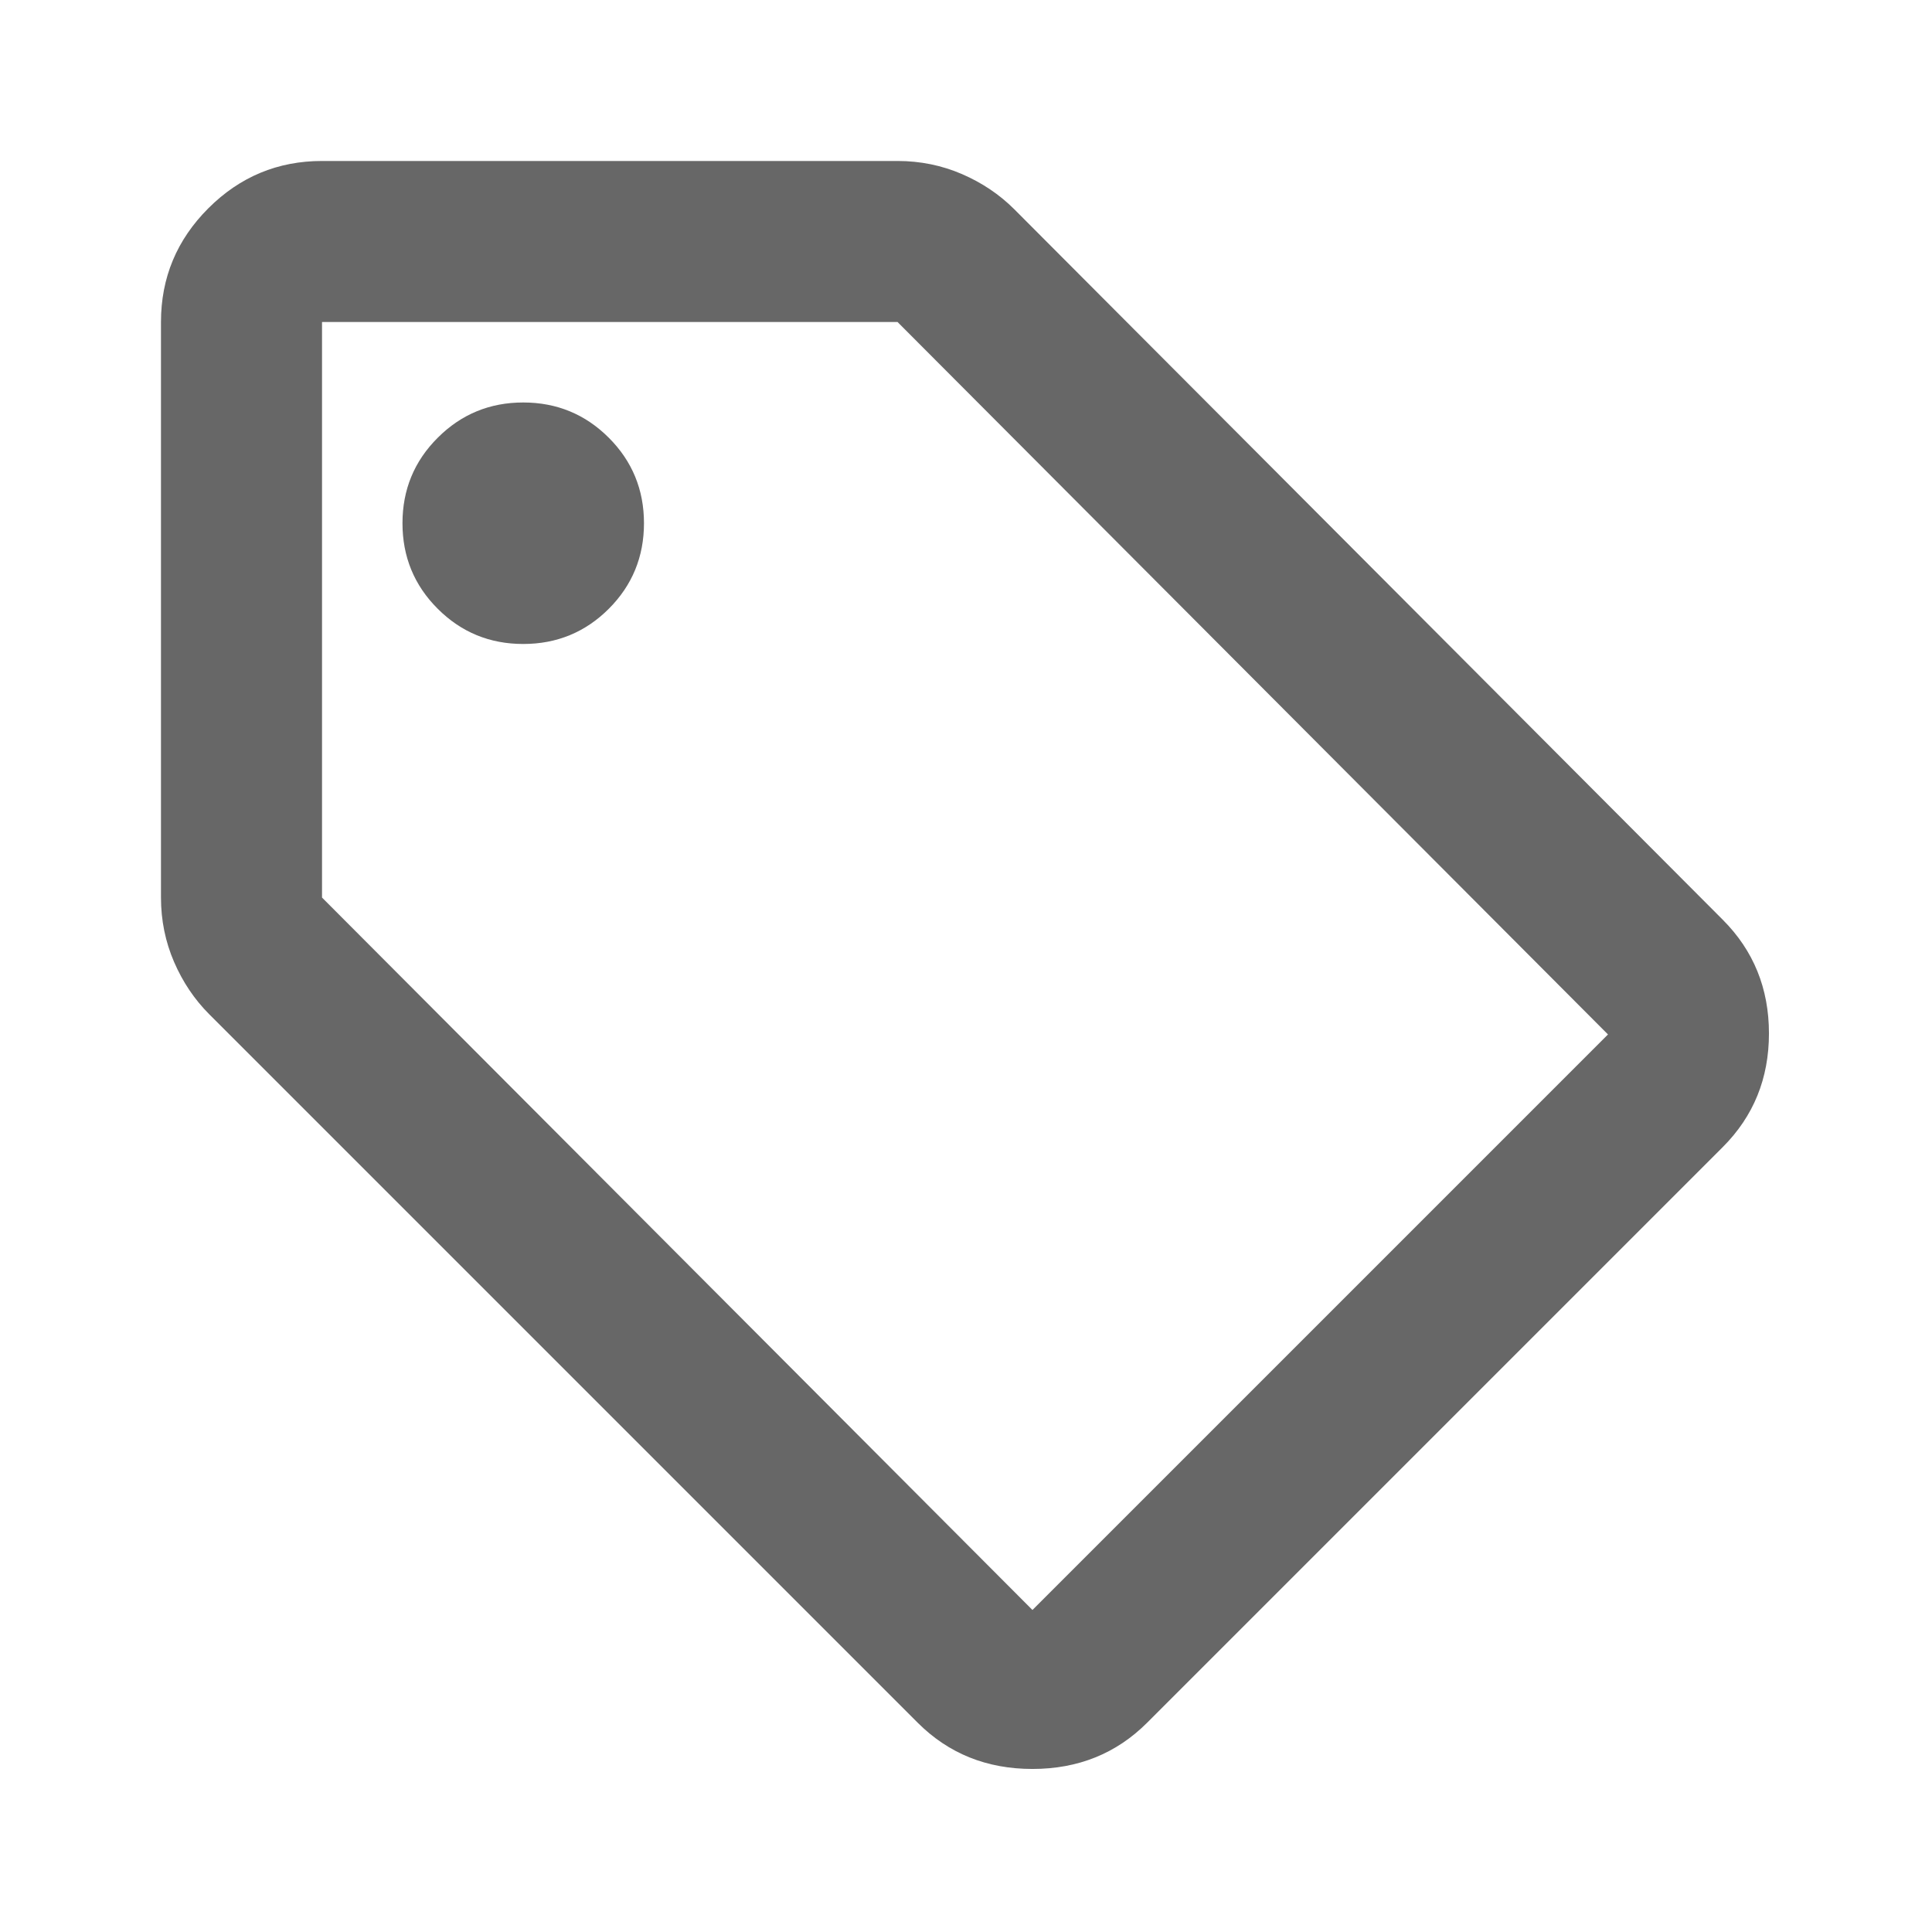
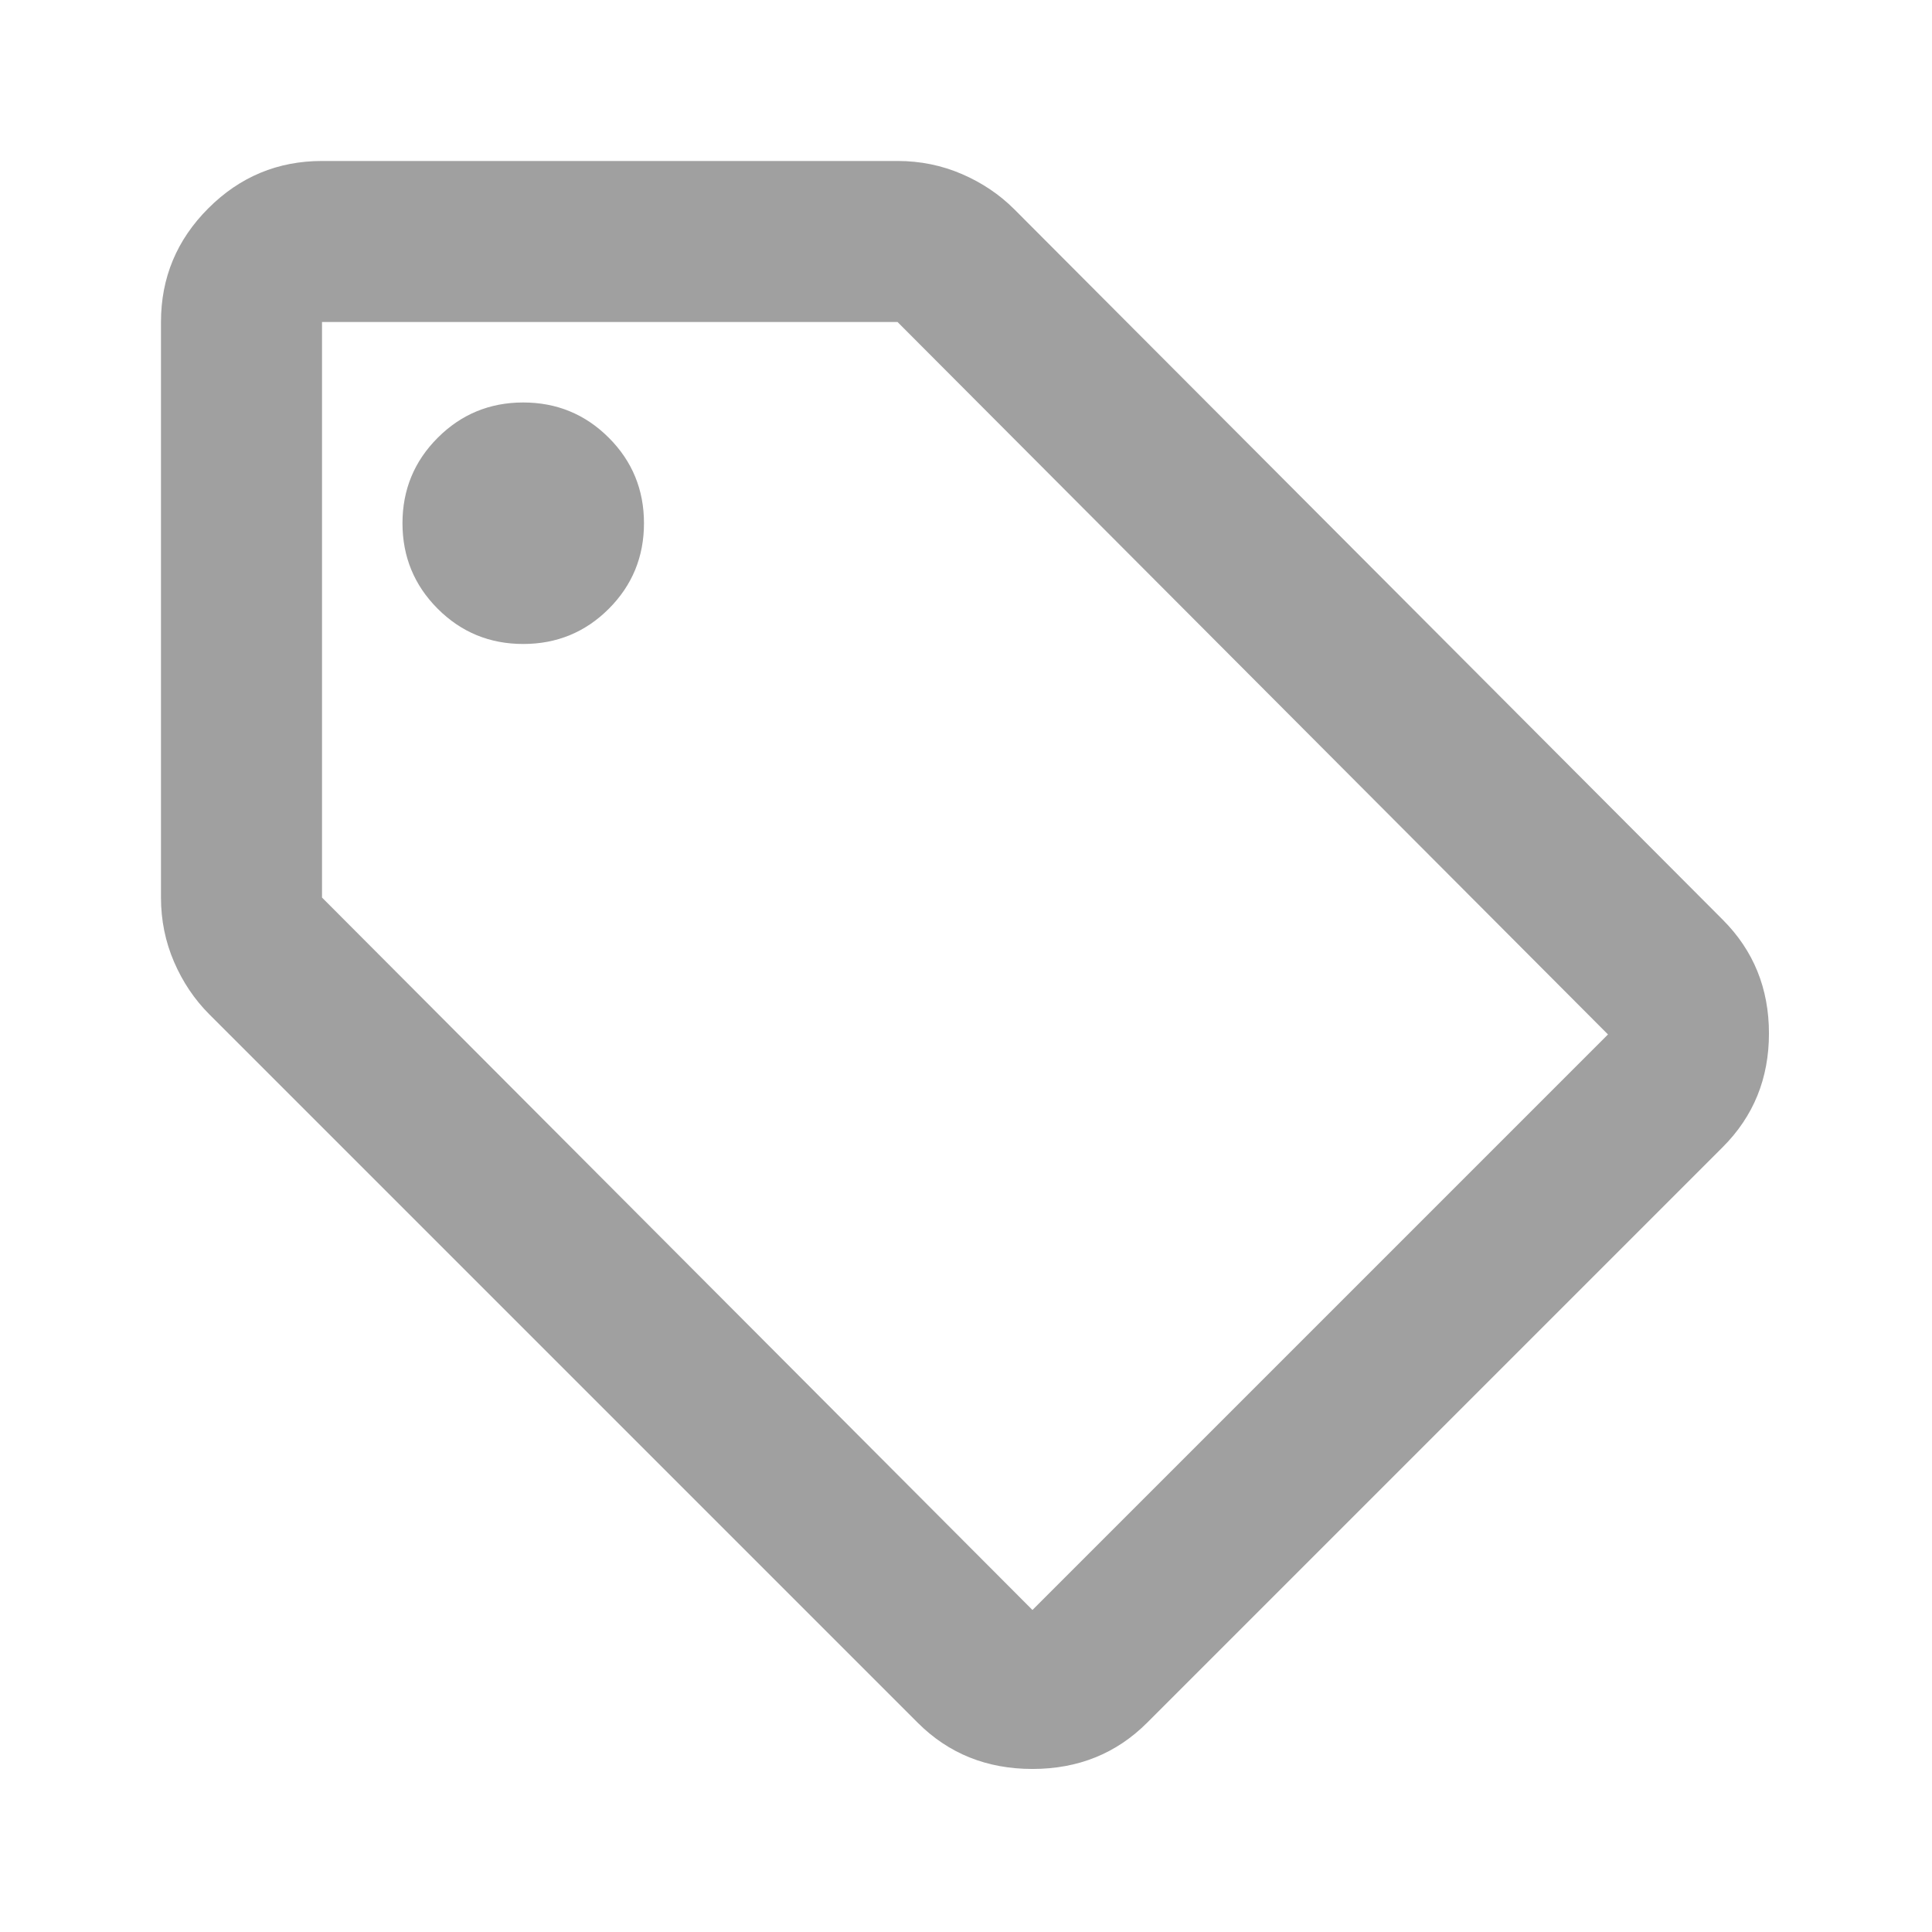
<svg xmlns="http://www.w3.org/2000/svg" width="28" height="28" viewBox="0 0 28 28" fill="none">
-   <mask id="mask0_1390_18" style="mask-type:alpha" maskUnits="userSpaceOnUse" x="0" y="0" width="28" height="28">
+   <mask id="mask0_1317_314" style="mask-type:alpha" maskUnits="userSpaceOnUse" x="0" y="0" width="28" height="28">
    <rect width="28" height="28" fill="#D9D9D9" />
  </mask>
-   <g mask="url(#mask0_1390_18)">
-     <path d="M16.625 24.967C16.178 25.414 15.624 25.637 14.963 25.637C14.301 25.637 13.747 25.414 13.3 24.967L3.033 14.7C2.819 14.486 2.649 14.233 2.523 13.942C2.397 13.65 2.333 13.339 2.333 13.008V4.667C2.333 4.025 2.562 3.476 3.019 3.019C3.476 2.562 4.025 2.333 4.667 2.333H13.008C13.339 2.333 13.65 2.397 13.942 2.523C14.233 2.649 14.486 2.819 14.7 3.033L24.967 13.329C25.414 13.776 25.637 14.326 25.637 14.977C25.637 15.629 25.414 16.178 24.967 16.625L16.625 24.967ZM14.963 23.333L23.304 14.992L13.008 4.667H4.667V13.008L14.963 23.333ZM7.583 9.333C8.069 9.333 8.483 9.163 8.823 8.823C9.163 8.483 9.333 8.069 9.333 7.583C9.333 7.097 9.163 6.684 8.823 6.344C8.483 6.004 8.069 5.833 7.583 5.833C7.097 5.833 6.684 6.004 6.344 6.344C6.003 6.684 5.833 7.097 5.833 7.583C5.833 8.069 6.003 8.483 6.344 8.823C6.684 9.163 7.097 9.333 7.583 9.333Z" fill="#676767" />
+   <g mask="url(#mask0_1317_314)">
+     <path d="M16.625 24.967C16.178 25.414 15.624 25.637 14.963 25.637C14.301 25.637 13.747 25.414 13.3 24.967L3.033 14.7C2.819 14.486 2.649 14.233 2.523 13.942C2.397 13.65 2.333 13.339 2.333 13.008V4.667C2.333 4.025 2.562 3.476 3.019 3.019C3.476 2.562 4.025 2.333 4.667 2.333H13.008C13.339 2.333 13.65 2.397 13.942 2.523C14.233 2.649 14.486 2.819 14.7 3.033L24.967 13.329C25.414 13.776 25.637 14.326 25.637 14.977C25.637 15.629 25.414 16.178 24.967 16.625L16.625 24.967ZM14.963 23.333L23.304 14.992L13.008 4.667H4.667V13.008L14.963 23.333ZM7.583 9.333C8.069 9.333 8.483 9.163 8.823 8.823C9.163 8.483 9.333 8.069 9.333 7.583C9.333 7.097 9.163 6.684 8.823 6.344C8.483 6.004 8.069 5.833 7.583 5.833C7.097 5.833 6.684 6.004 6.344 6.344C6.004 6.684 5.833 7.097 5.833 7.583C5.833 8.069 6.004 8.483 6.344 8.823C6.684 9.163 7.097 9.333 7.583 9.333Z" fill="#A0A0A0" />
  </g>
</svg>
